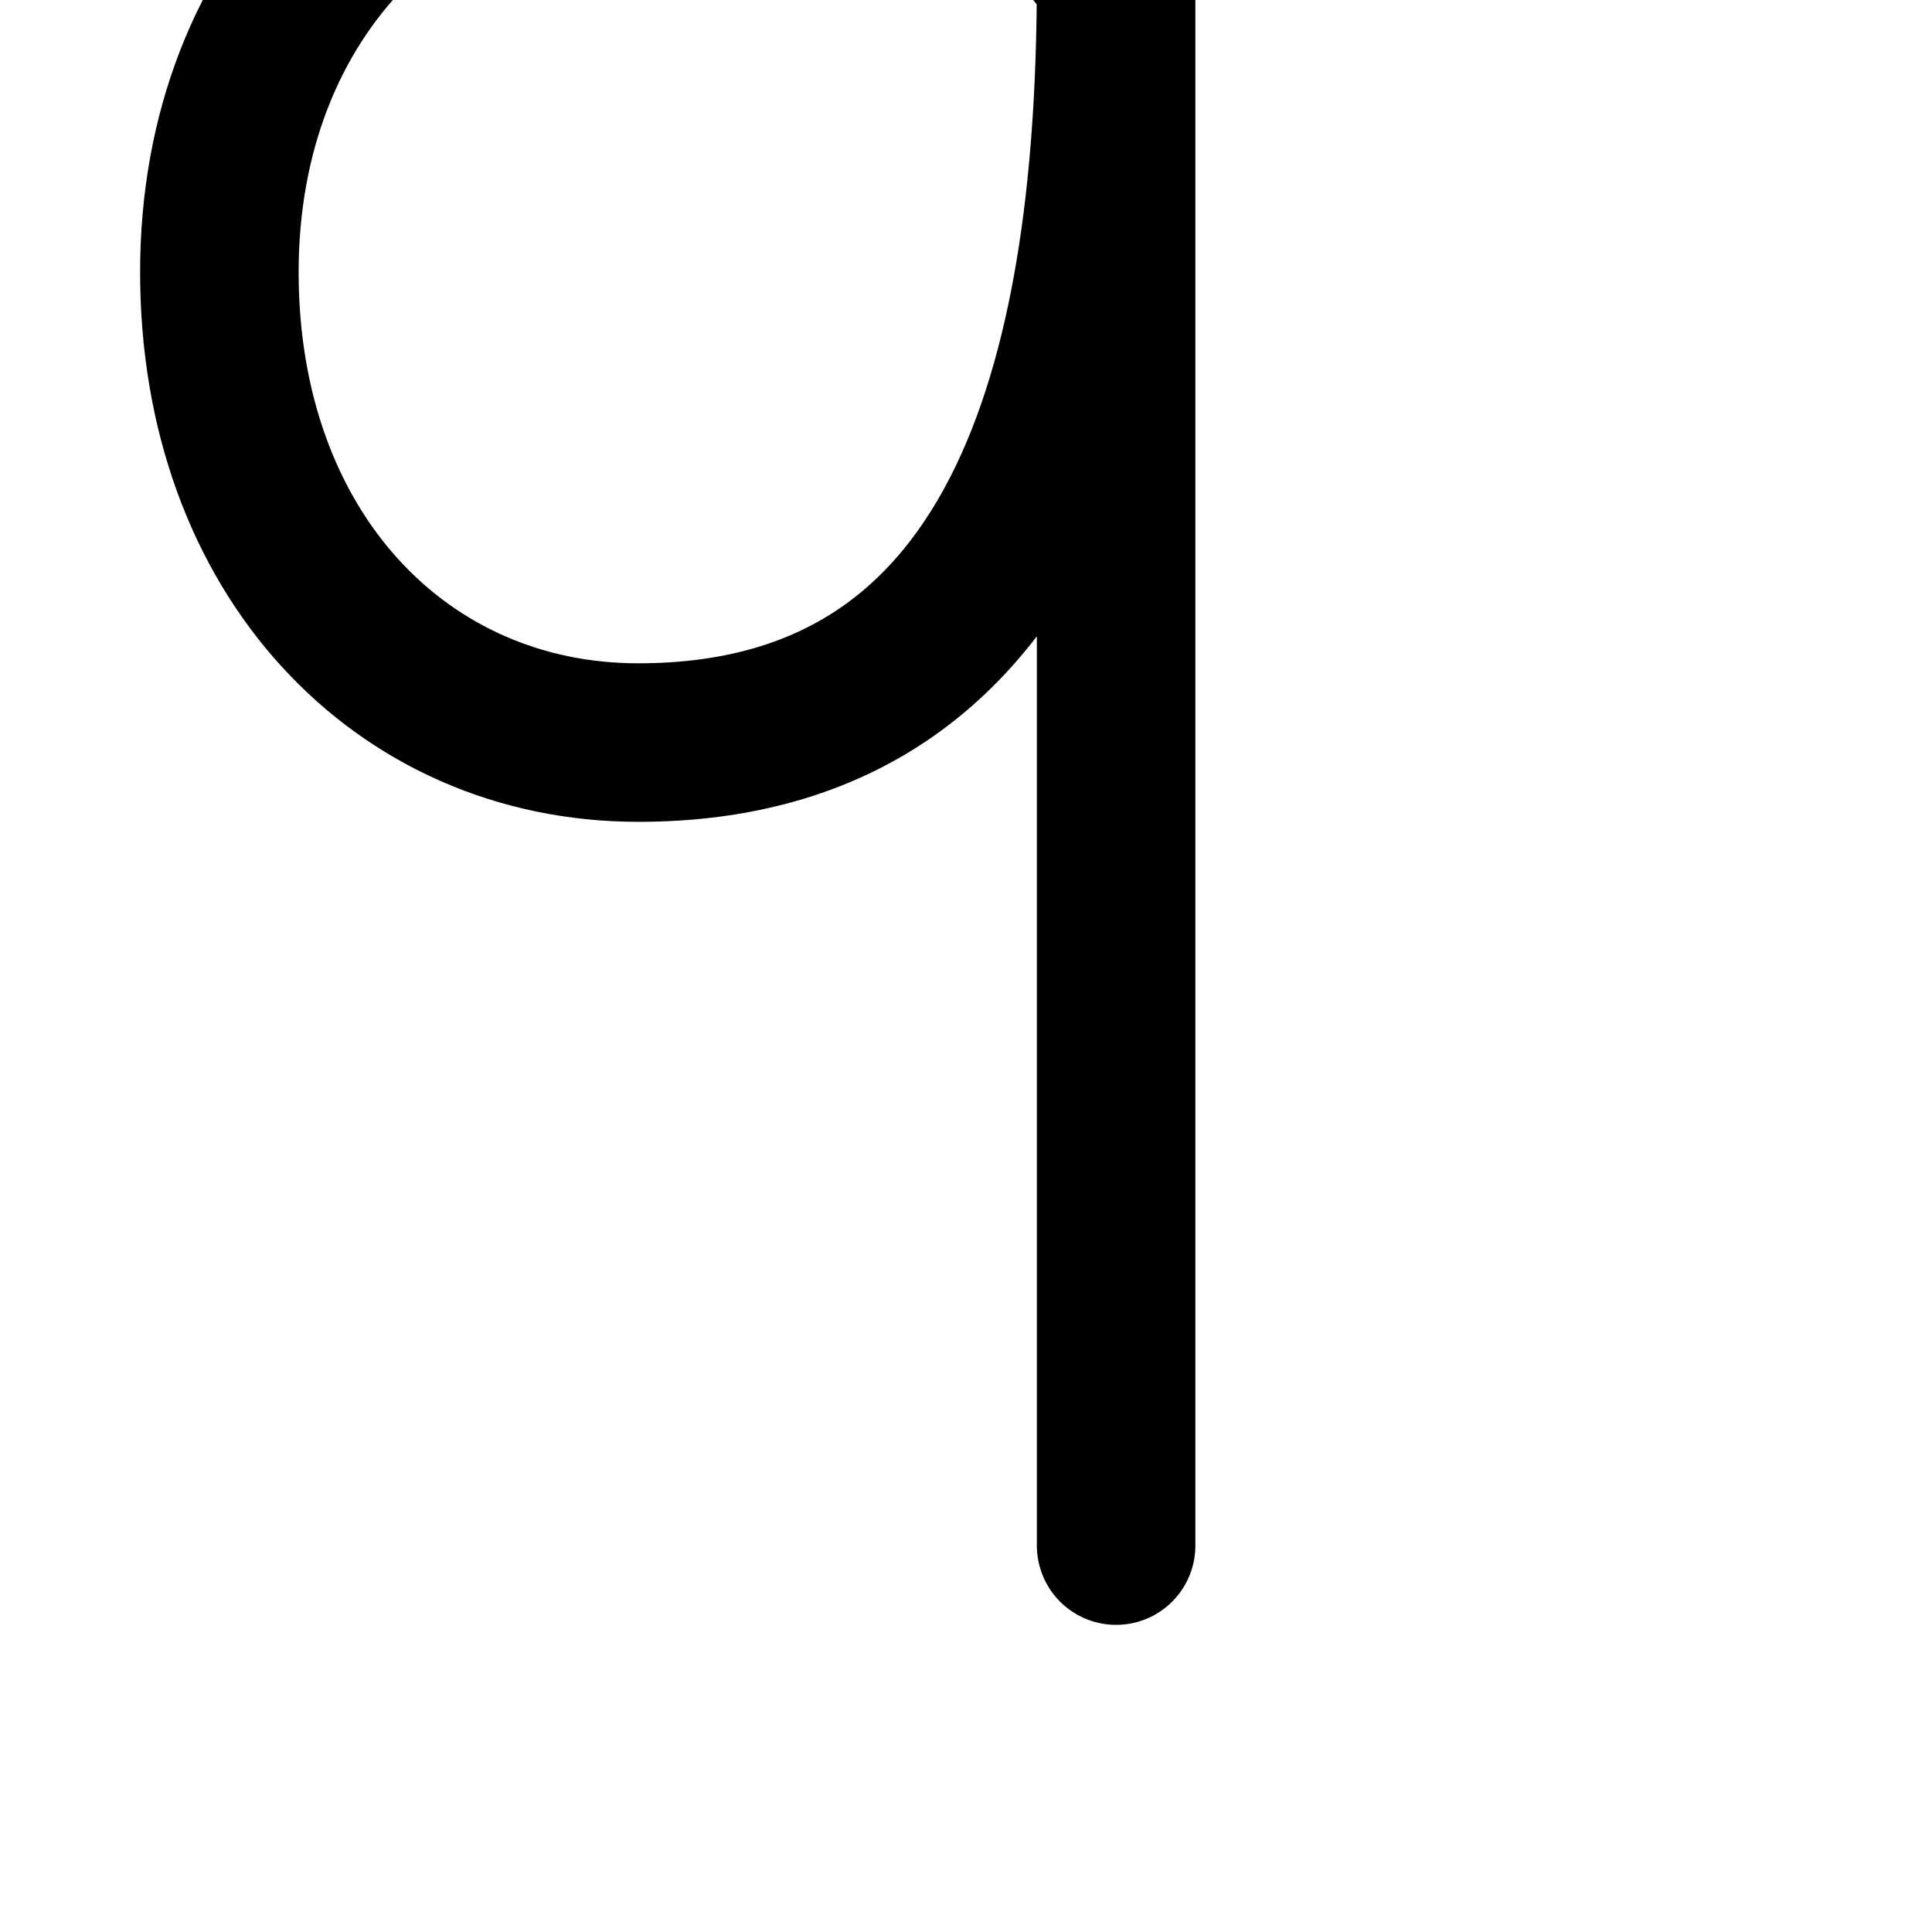
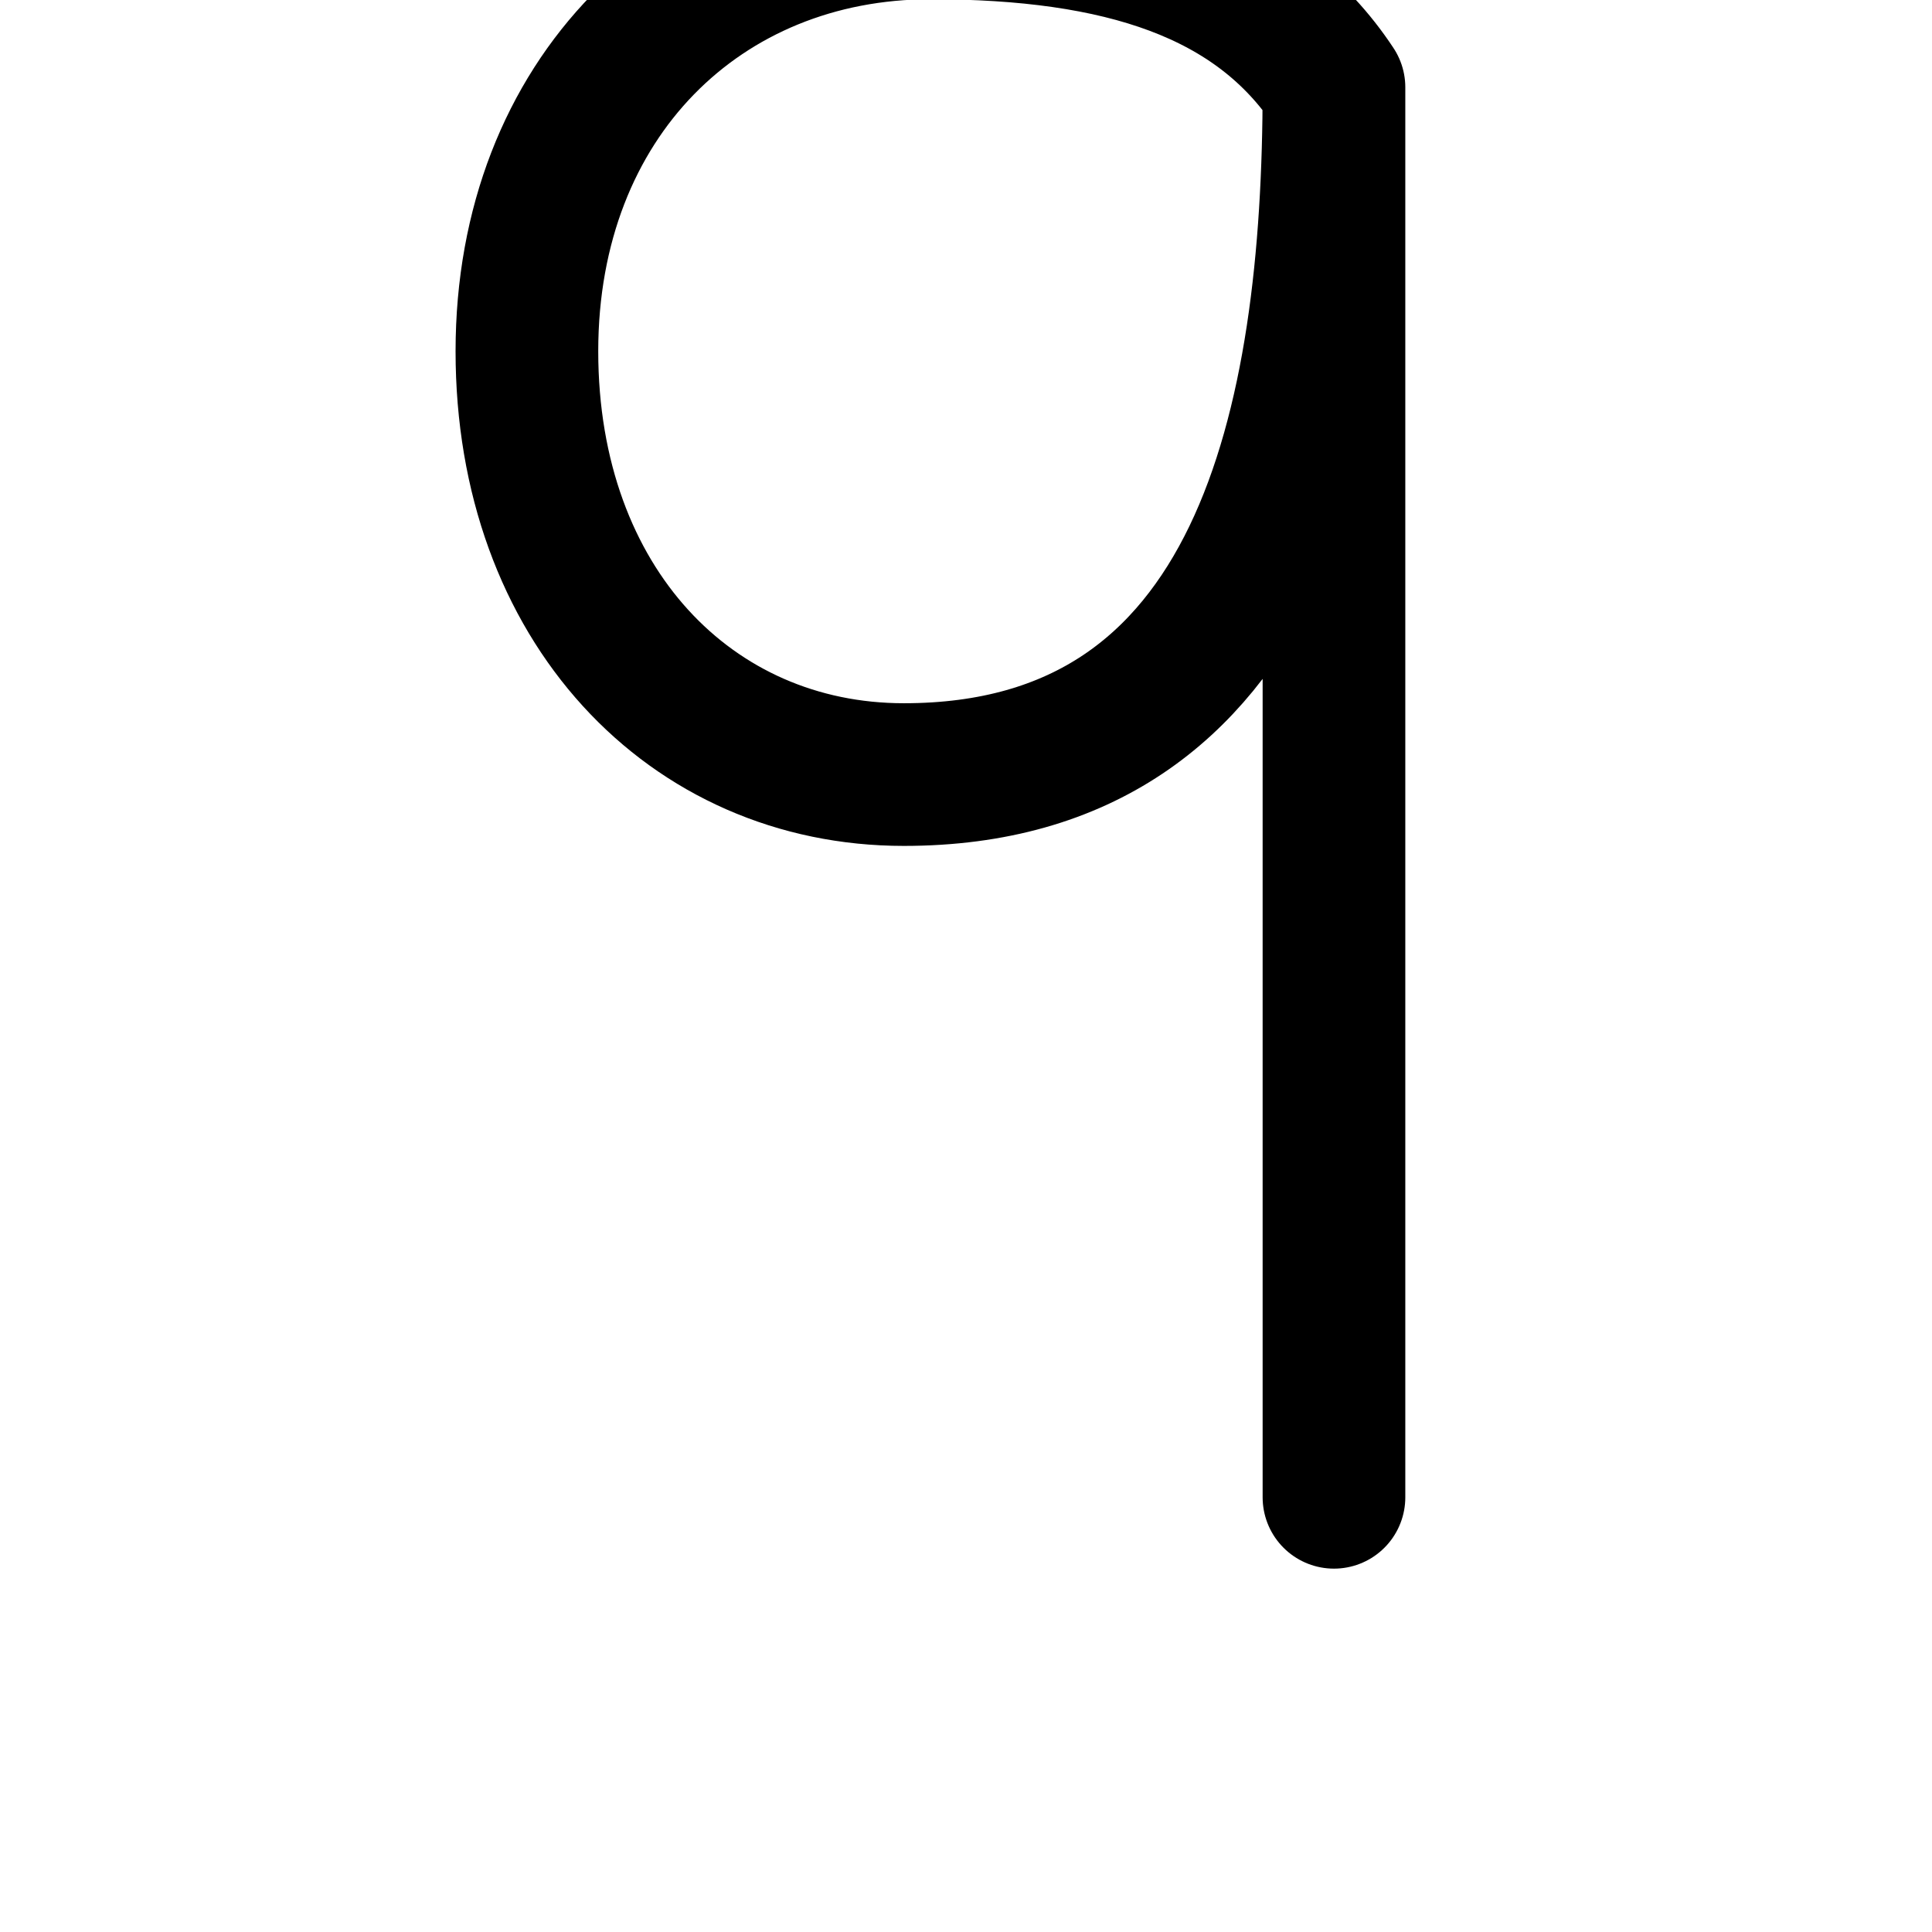
<svg xmlns="http://www.w3.org/2000/svg" version="1.1" viewBox="-10 0 1000 1000" id="svg2" width="1000" height="1000">
  <defs id="defs10" />
  <g id="g4720" transform="matrix(1.0663,0,0,-1.0663,68.33568,1499.684)" style="opacity:0.451" />
  <g transform="matrix(1,0,0,-1,0,1418)" id="g4" />
  <g id="g4720-4" transform="matrix(1.0663,0,0,-1.0663,136.9952,1604.197)" style="opacity:0.451" />
  <g transform="matrix(1,0,0,-1,68.65956,1522.513)" id="g4-5" />
-   <path style="fill:none;fill-rule:evenodd;stroke:#000000;stroke-width:82.051;stroke-linecap:round;stroke-linejoin:round;stroke-miterlimit:4;stroke-dasharray:none;stroke-opacity:1" d="m 567.697,-10.89 c -44.264,-67.009 -122.876,-91.674 -232.076,-91.674 -131.451,0 -232.076,97.706 -232.076,243.458 0,145.752 94.319,243.458 216.778,243.458 206.805,0 247.374,-202.047 247.374,-395.242 V 800" id="path4139" />
+   <path style="fill:none;fill-rule:evenodd;stroke:#000000;stroke-width:73.846;stroke-linecap:round;stroke-linejoin:round;stroke-miterlimit:4;stroke-dasharray:none;stroke-opacity:1" d="M 680.46,45.199 C 640.622,-15.109 569.871,-37.307 471.591,-37.307 c -118.306,0 -208.868,87.936 -208.868,219.112 0,131.177 84.888,219.112 195.1,219.112 186.124,0 222.636,-181.843 222.636,-355.718 V 775" id="path4139" />
</svg>
